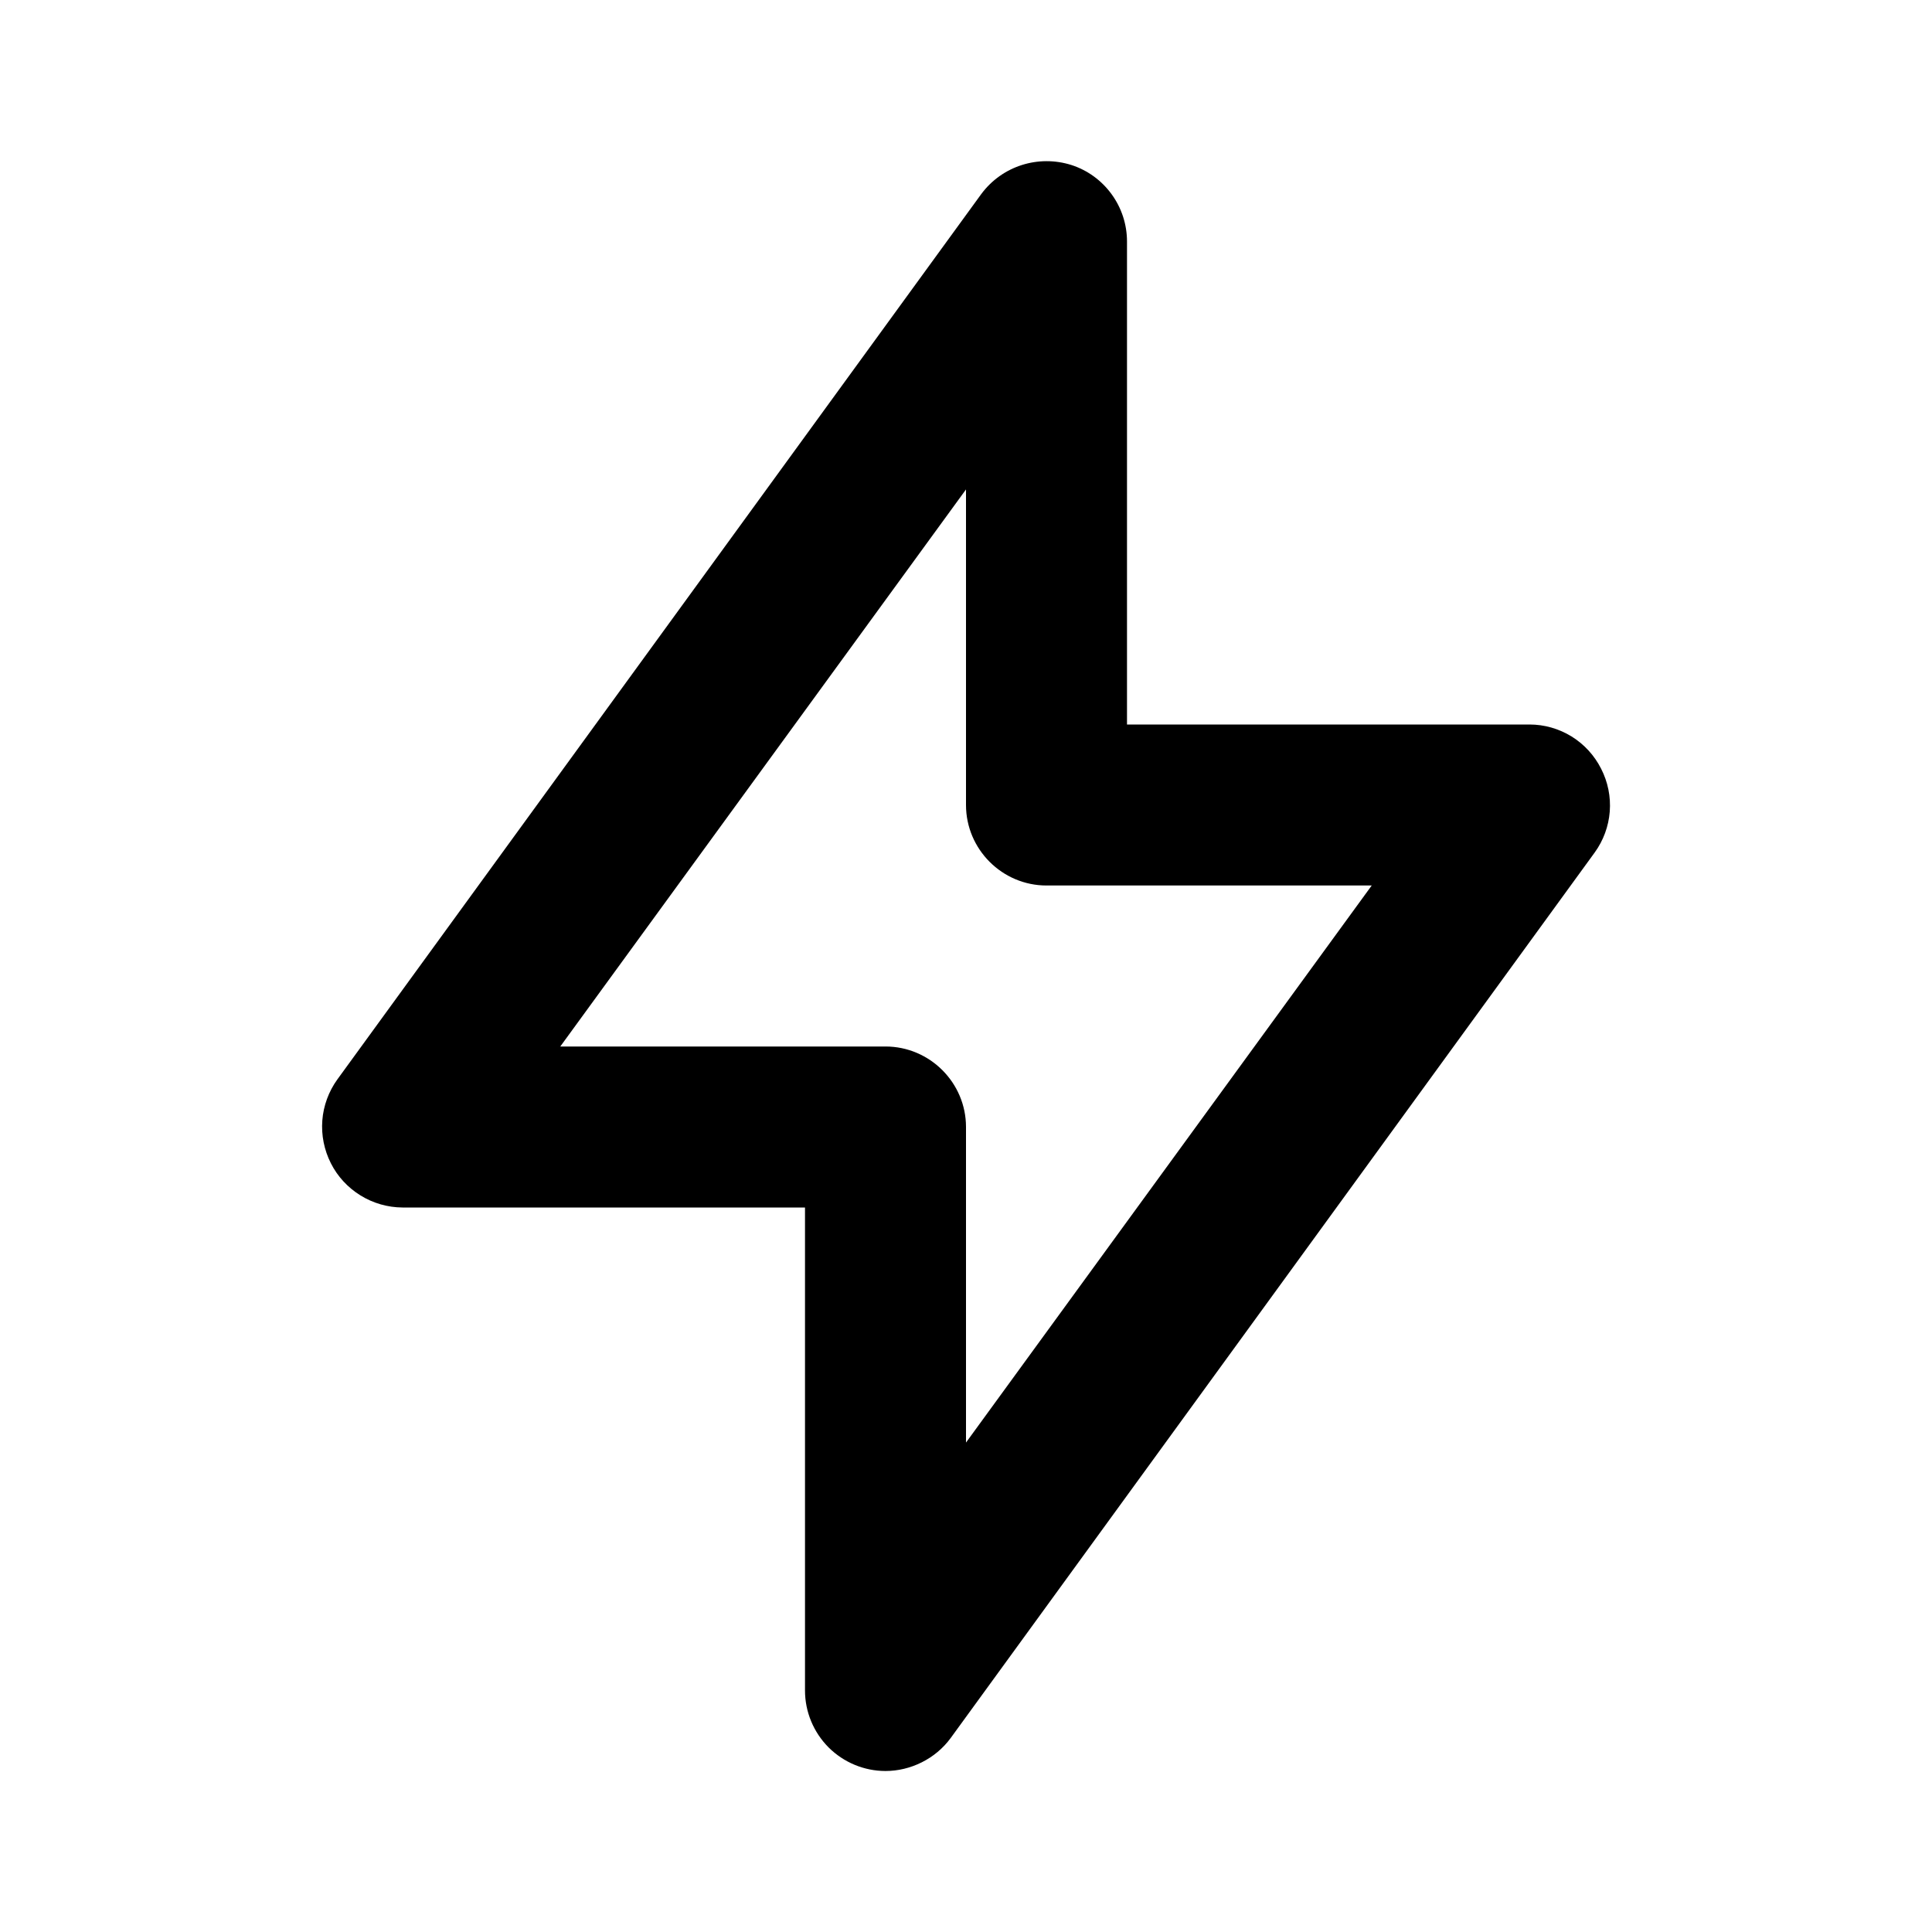
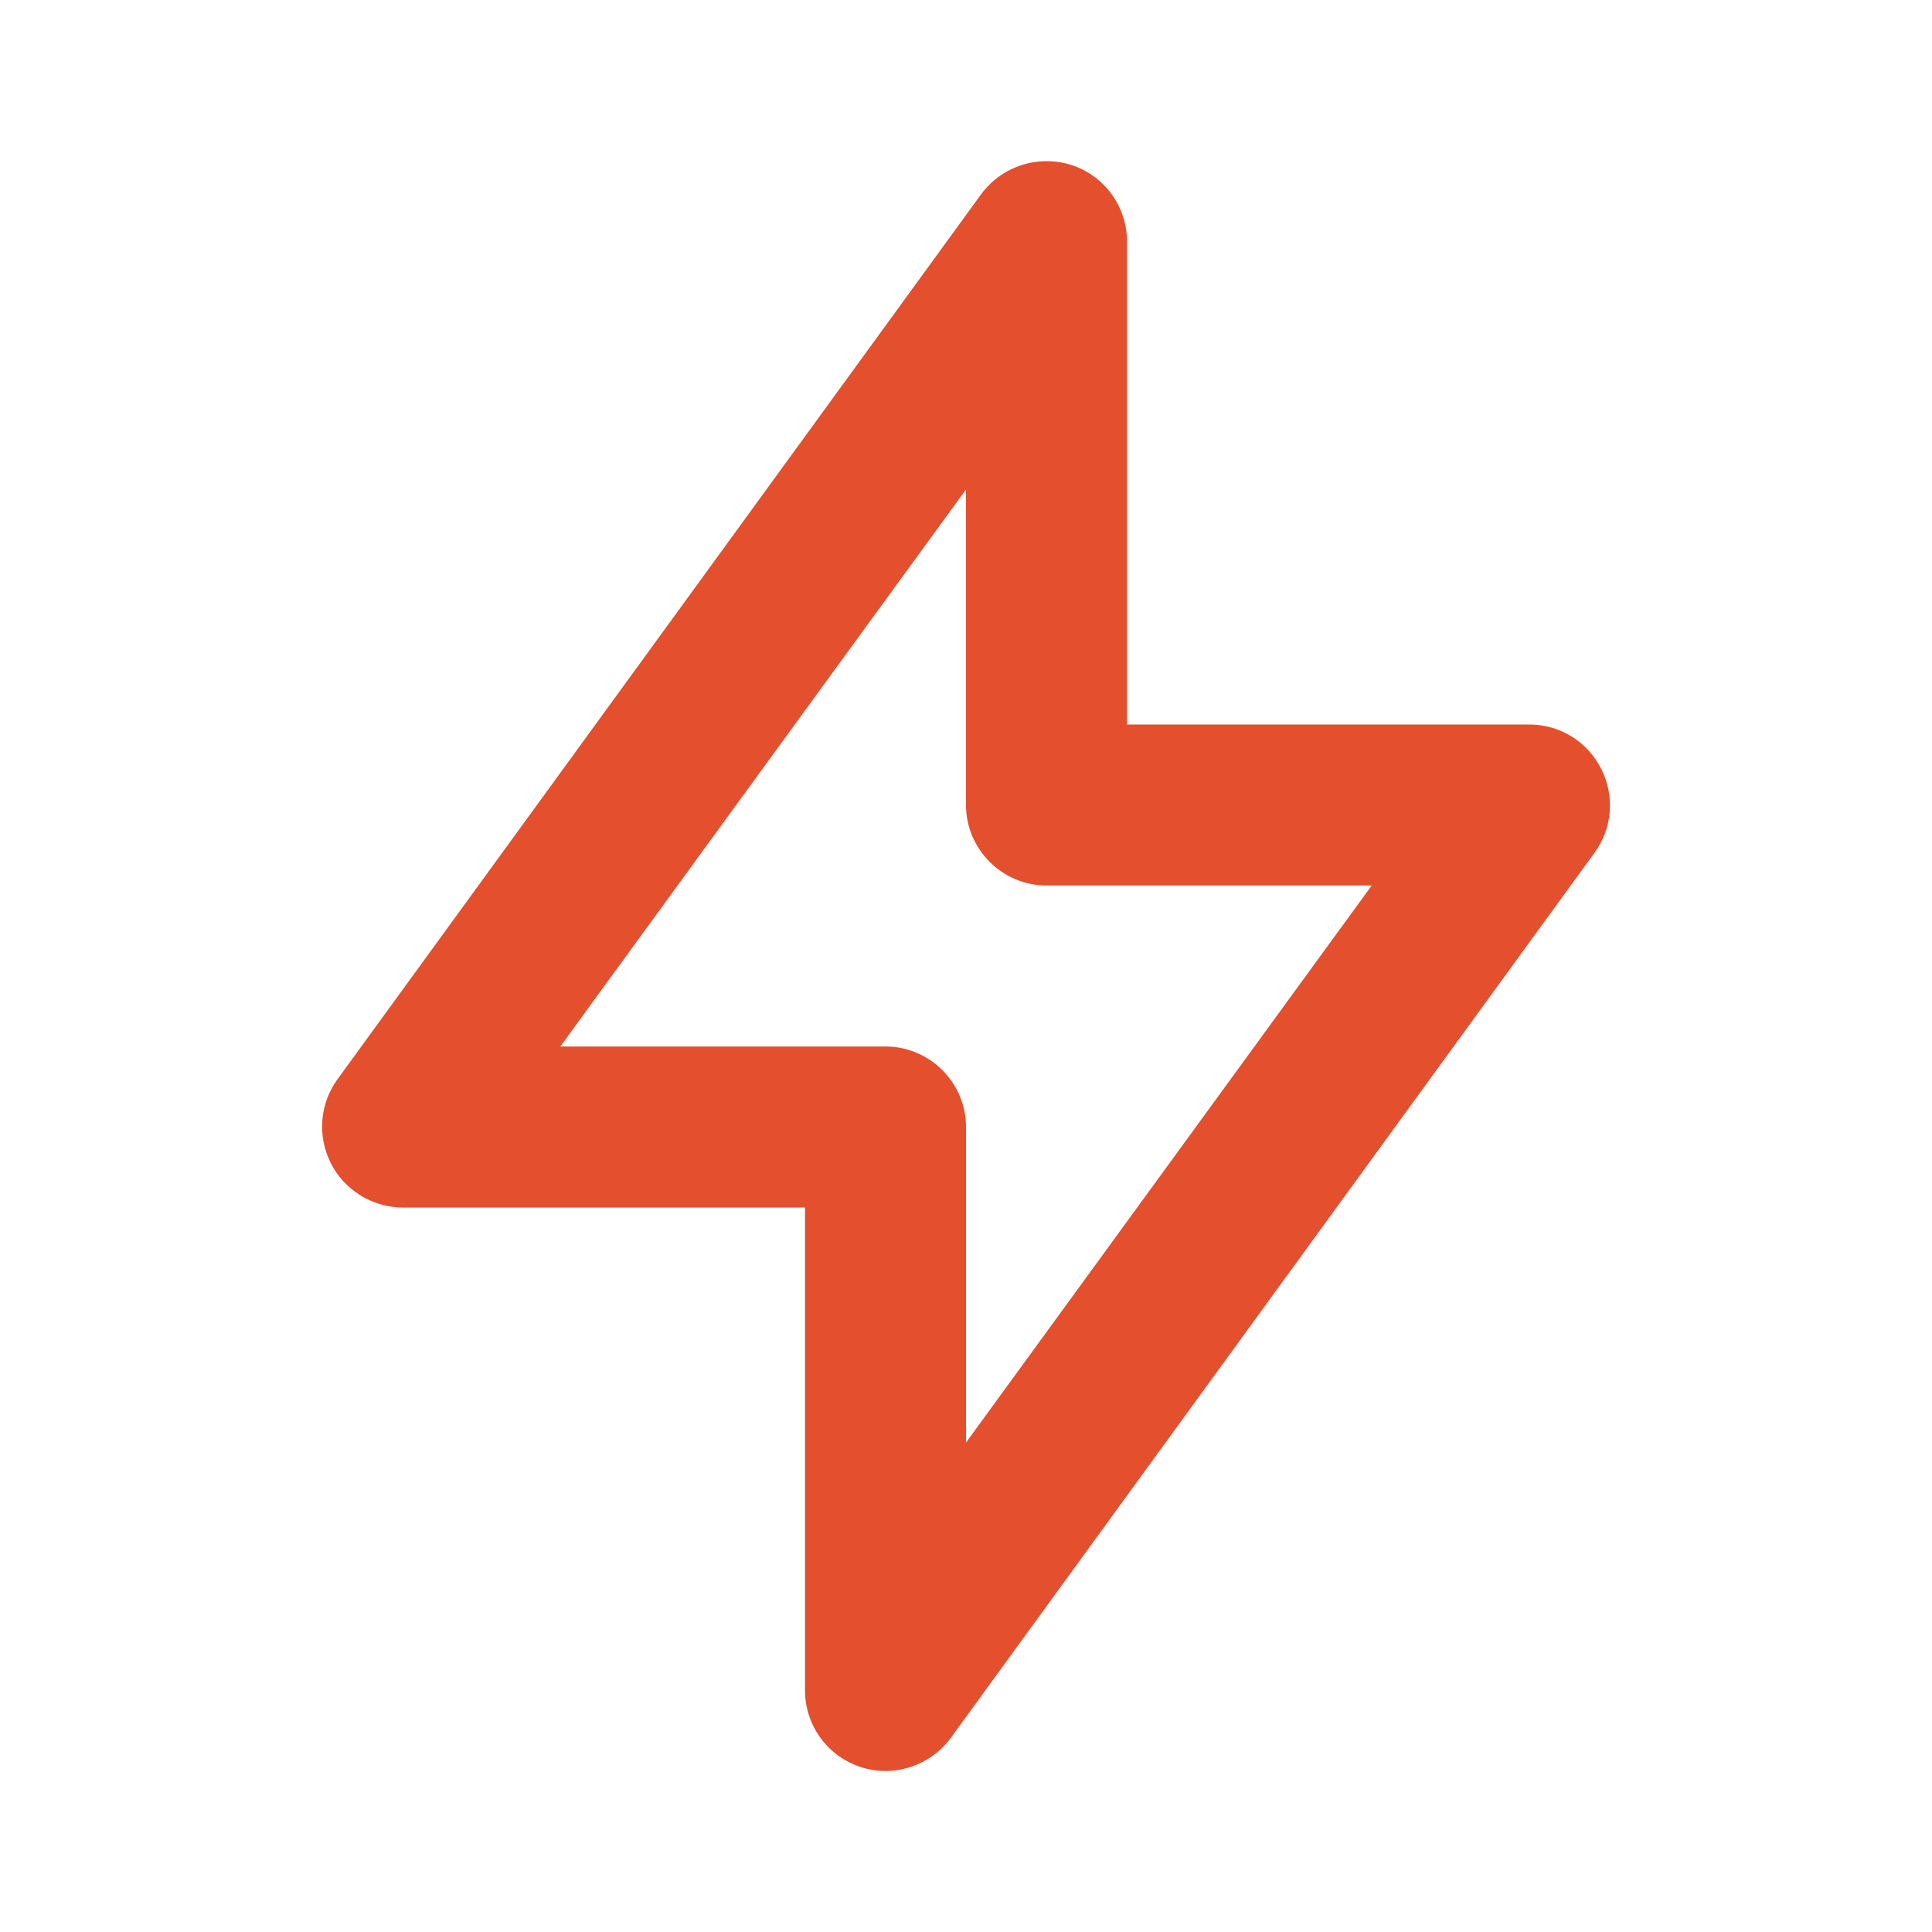
<svg xmlns="http://www.w3.org/2000/svg" width="24" height="24" viewBox="0 0 24 24" fill="none">
-   <path d="M19 9H14V3C14 2.789 13.933 2.583 13.809 2.413C13.685 2.242 13.511 2.115 13.31 2.05C12.9 1.92 12.45 2.06 12.19 2.41L4.19 13.41C4.083 13.559 4.018 13.735 4.004 13.918C3.99 14.102 4.027 14.286 4.11 14.45C4.193 14.615 4.321 14.753 4.478 14.85C4.635 14.947 4.816 14.999 5 15H10V21C10 21.265 10.106 21.519 10.293 21.707C10.481 21.894 10.735 22 11 22C11.31 22 11.62 21.85 11.81 21.59L19.81 10.59C19.918 10.441 19.983 10.264 19.997 10.081C20.011 9.898 19.974 9.714 19.89 9.55C19.807 9.385 19.68 9.246 19.523 9.149C19.366 9.052 19.185 9 19 9ZM12 17.92V14C12 13.45 11.55 13 11 13H6.96L12 6.08V10C12 10.55 12.45 11 13 11H17.04L12 17.92Z" fill="black" />
+   <path d="M19 9H14V3C14 2.789 13.933 2.583 13.809 2.413C13.685 2.242 13.511 2.115 13.31 2.05C12.9 1.92 12.45 2.06 12.19 2.41L4.19 13.41C4.083 13.559 4.018 13.735 4.004 13.918C3.99 14.102 4.027 14.286 4.11 14.45C4.193 14.615 4.321 14.753 4.478 14.85C4.635 14.947 4.816 14.999 5 15H10V21C10 21.265 10.106 21.519 10.293 21.707C10.481 21.894 10.735 22 11 22C11.31 22 11.62 21.85 11.81 21.59L19.81 10.59C19.918 10.441 19.983 10.264 19.997 10.081C20.011 9.898 19.974 9.714 19.89 9.55C19.807 9.385 19.68 9.246 19.523 9.149C19.366 9.052 19.185 9 19 9ZM12 17.92V14C12 13.45 11.55 13 11 13H6.96L12 6.08V10C12 10.55 12.45 11 13 11H17.04L12 17.92Z" fill="#E44F2D" />
</svg>
